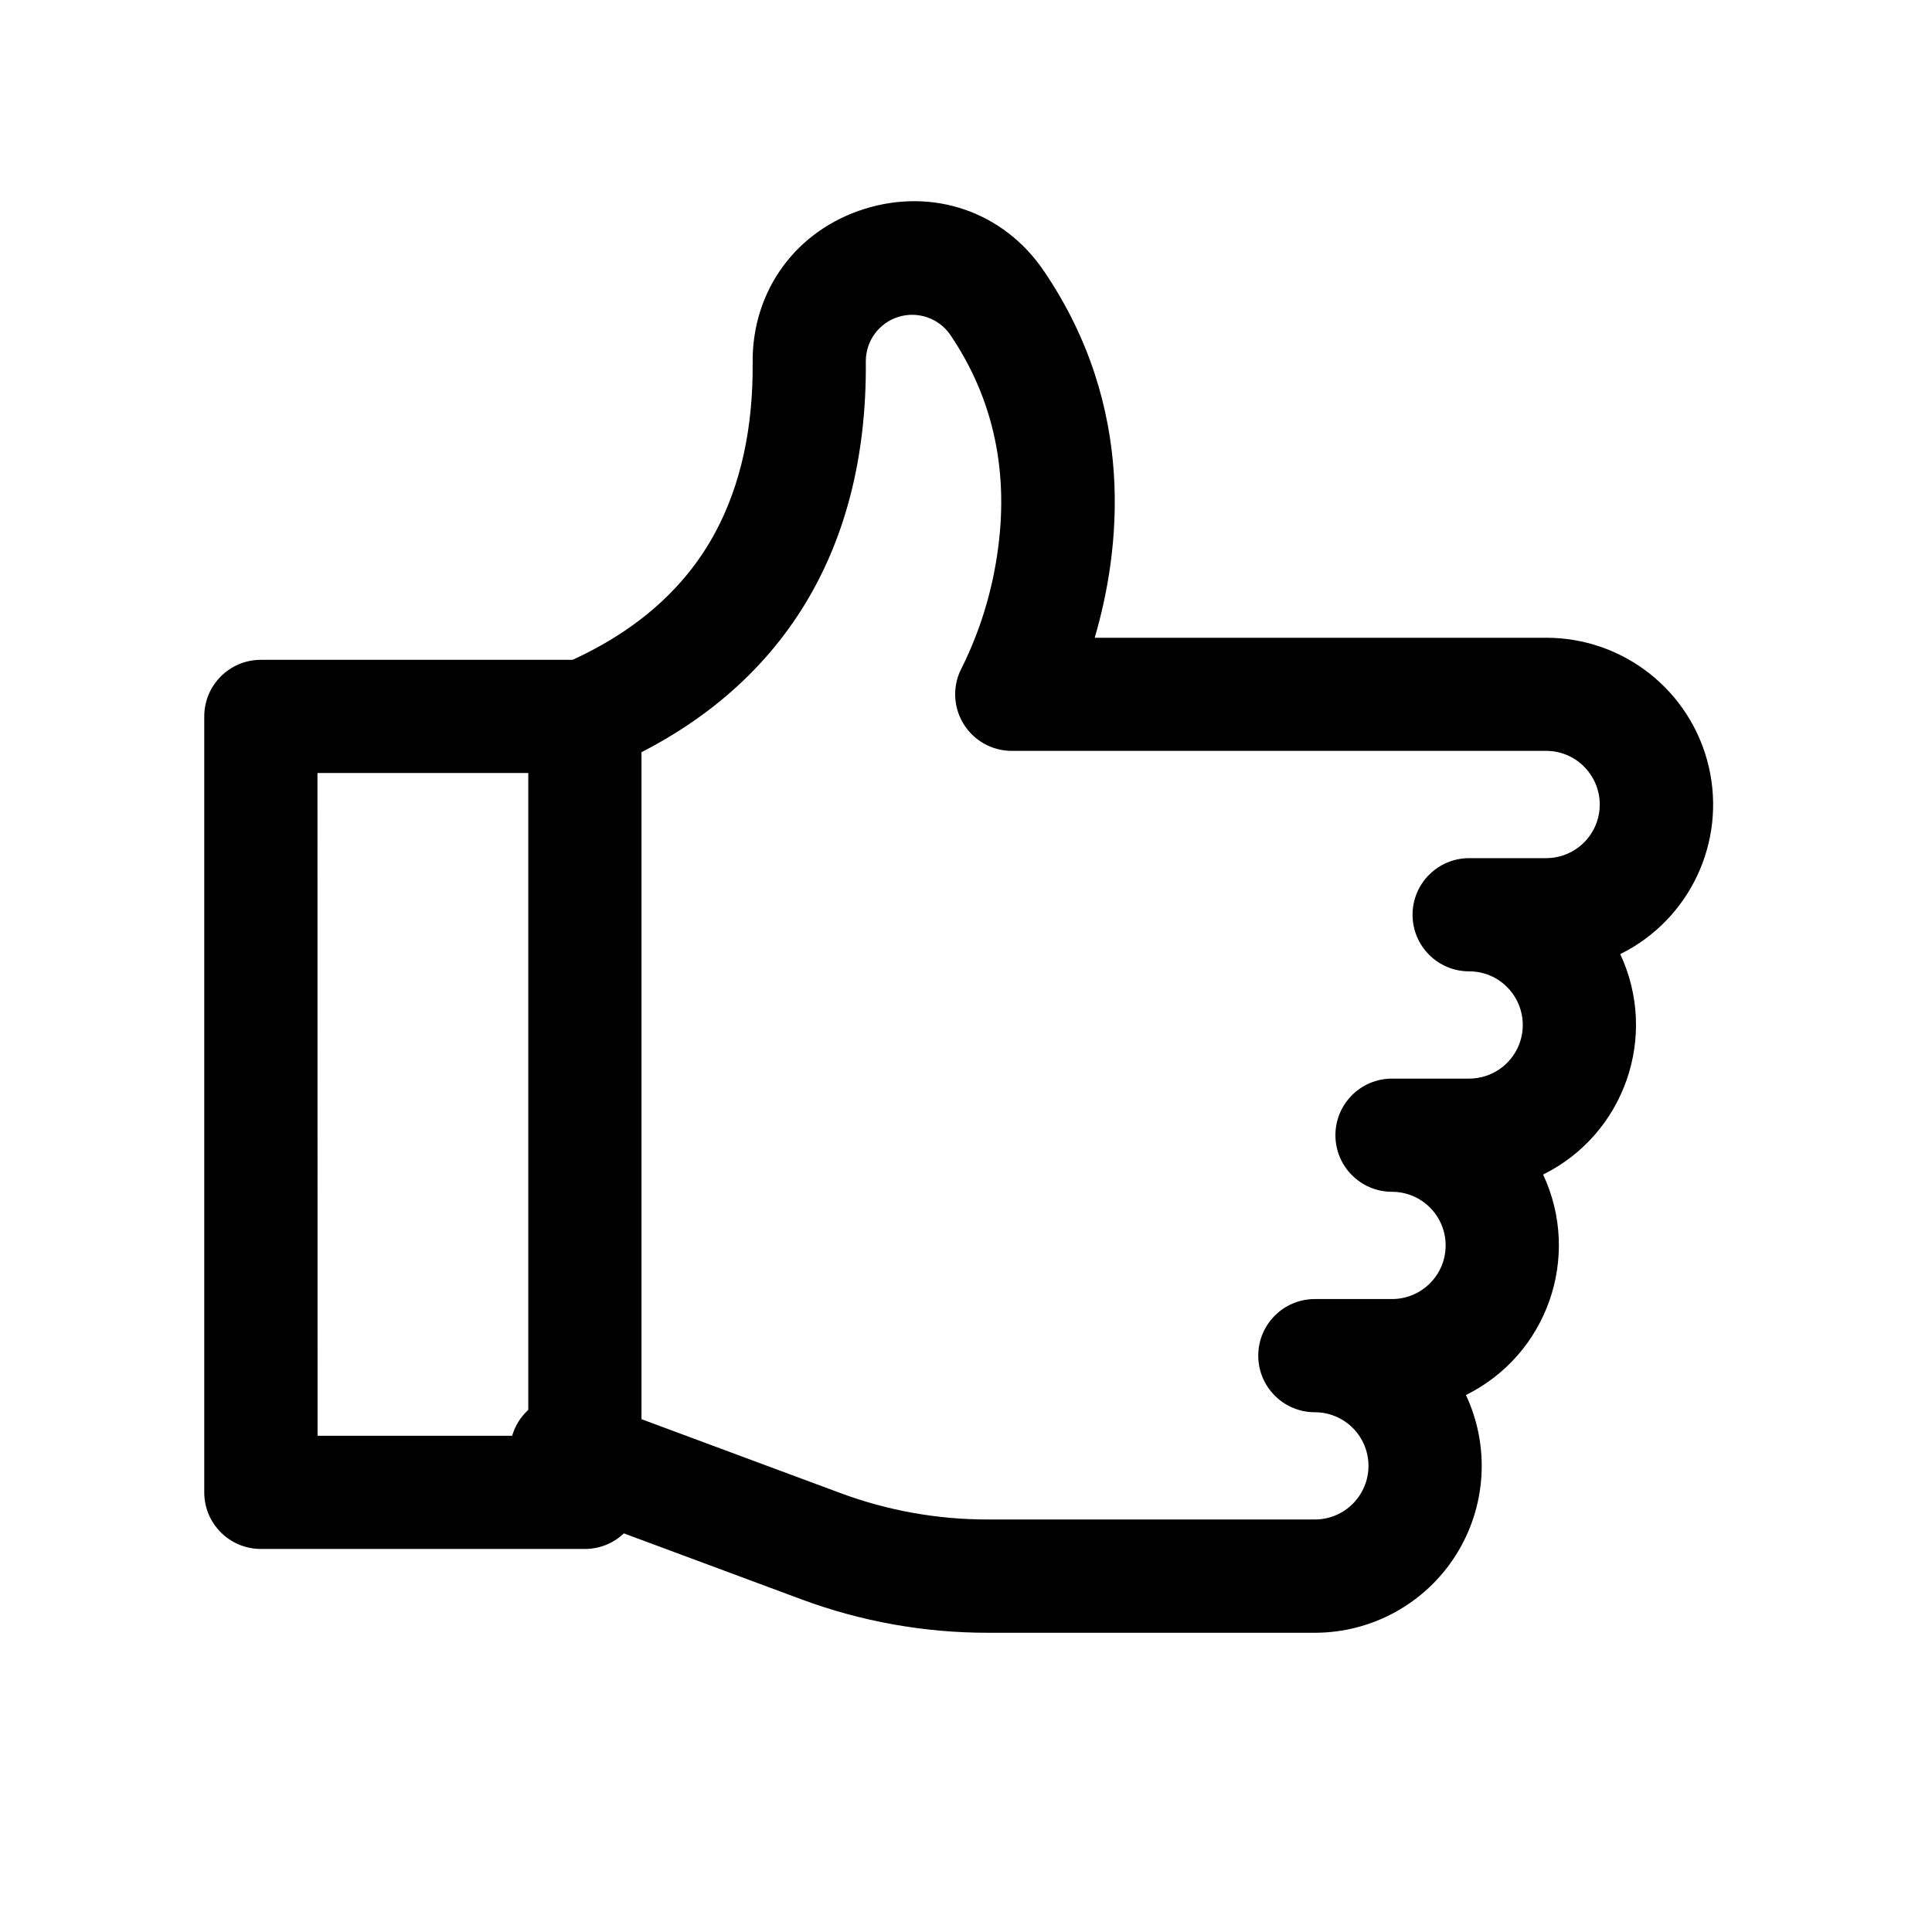
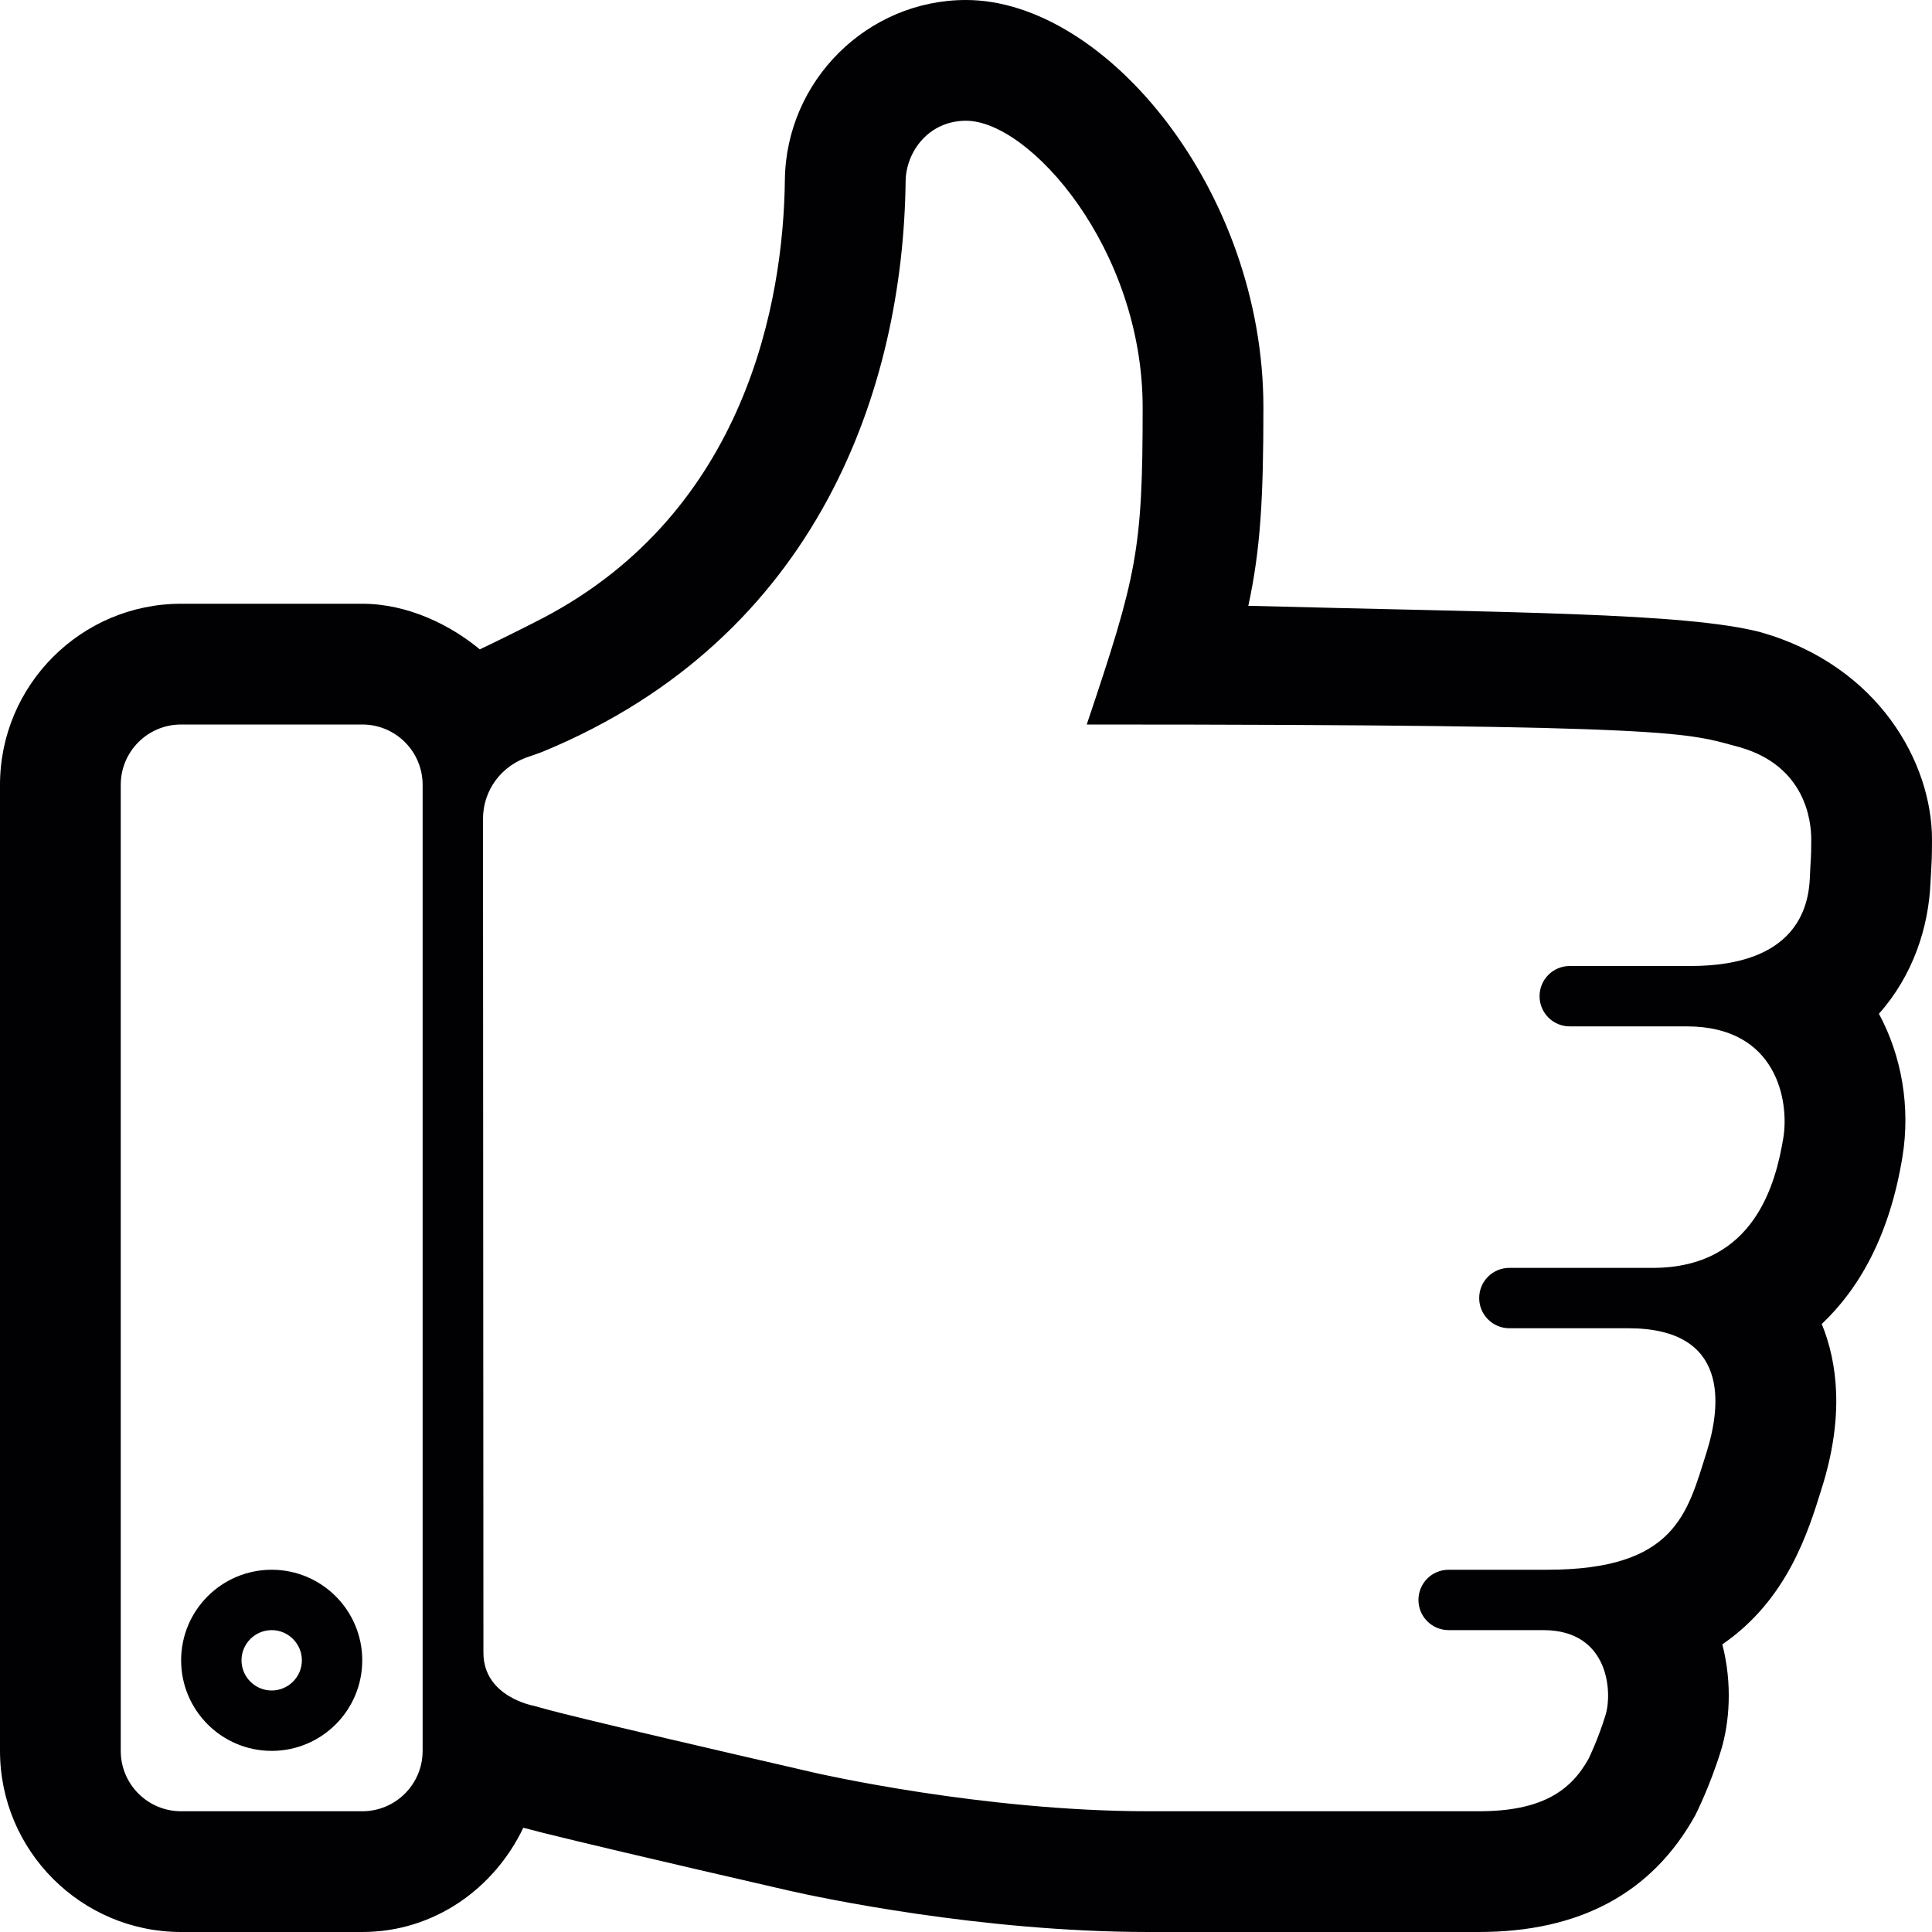
- <svg xmlns="http://www.w3.org/2000/svg" viewBox="0 0 512 512">
-   <g data-name="1" id="_1">
-     <path d="M348.45,432.7H261.8a141.5,141.5,0,0,1-49.52-8.9l-67.5-25.07a15,15,0,0,1,10.45-28.12l67.49,25.07a111.79,111.79,0,0,0,39.08,7h86.65a14.21,14.21,0,1,0,0-28.42,15,15,0,0,1,0-30H368.9a14.21,14.21,0,1,0,0-28.42,15,15,0,0,1,0-30h20.44a14.21,14.21,0,0,0,10.05-24.26,14.08,14.08,0,0,0-10.05-4.16,15,15,0,0,1,0-30h20.45a14.21,14.21,0,0,0,10-24.26,14.09,14.09,0,0,0-10-4.17H268.15A15,15,0,0,1,255,176.74a100.2,100.2,0,0,0,9.2-29.33c3.39-21.87-.79-41.64-12.42-58.76a12.28,12.28,0,0,0-22.33,7c.49,51.38-23.25,88.72-68.65,108a15,15,0,1,1-11.72-27.61c18.72-8,32.36-19.75,40.55-35.08,6.68-12.51,10-27.65,9.83-45C199.31,77,211,61,229.18,55.34s36.81.78,47.45,16.46c24.71,36.36,20.25,74.1,13.48,97.21H409.79a44.21,44.21,0,0,1,19.59,83.84,44.27,44.27,0,0,1-20.44,58.42,44.27,44.27,0,0,1-20.45,58.43,44.23,44.23,0,0,1-40,63Z" />
-     <path d="M155,410.49H69.13a15,15,0,0,1-15-15V189.86a15,15,0,0,1,15-15H155a15,15,0,0,1,15,15V395.49A15,15,0,0,1,155,410.49Zm-70.84-30H140V204.86H84.13Z" />
+ <svg xmlns="http://www.w3.org/2000/svg" version="1.1" id="Capa_1" x="0px" y="0px" viewBox="0 0 32 32" style="enable-background:new 0 0 32 32;" xml:space="preserve">
+   <g>
+     <g id="like">
+       <path style="fill:#010002;" d="M29.164,10.472c-1.25-0.328-4.189-0.324-8.488-0.438c0.203-0.938,0.25-1.784,0.25-3.286    C20.926,3.16,18.312,0,16,0c-1.633,0-2.979,1.335-3,2.977c-0.022,2.014-0.645,5.492-4,7.256c-0.246,0.13-0.95,0.477-1.053,0.522    L8,10.8C7.475,10.347,6.747,10,6,10H3c-1.654,0-3,1.346-3,3v16c0,1.654,1.346,3,3,3h3c1.19,0,2.186-0.719,2.668-1.727    c0.012,0.004,0.033,0.01,0.047,0.012c0.066,0.018,0.144,0.037,0.239,0.062C8.972,30.352,8.981,30.354,9,30.359    c0.576,0.143,1.685,0.408,4.055,0.953C13.563,31.428,16.247,32,19.027,32h5.467c1.666,0,2.867-0.641,3.582-1.928    c0.01-0.02,0.24-0.469,0.428-1.076c0.141-0.457,0.193-1.104,0.023-1.76c1.074-0.738,1.42-1.854,1.645-2.58    c0.377-1.191,0.264-2.086,0.002-2.727c0.604-0.57,1.119-1.439,1.336-2.766c0.135-0.822-0.01-1.668-0.389-2.372    c0.566-0.636,0.824-1.436,0.854-2.176l0.012-0.209c0.007-0.131,0.013-0.212,0.013-0.5C32,12.643,31.125,11.032,29.164,10.472z     M7,29c0,0.553-0.447,1-1,1H3c-0.553,0-1-0.447-1-1V13c0-0.553,0.447-1,1-1h3c0.553,0,1,0.447,1,1V29z M29.977,14.535    C29.957,15.029,29.75,16,28,16c-1.5,0-2,0-2,0c-0.277,0-0.5,0.224-0.5,0.5S25.723,17,26,17c0,0,0.438,0,1.938,0    s1.697,1.244,1.6,1.844C29.414,19.59,29.064,21,27.375,21C25.688,21,25,21,25,21c-0.277,0-0.5,0.223-0.5,0.5    c0,0.275,0.223,0.5,0.5,0.5c0,0,1.188,0,1.969,0c1.688,0,1.539,1.287,1.297,2.055C27.947,25.064,27.752,26,25.625,26    c-0.719,0-1.631,0-1.631,0c-0.277,0-0.5,0.223-0.5,0.5c0,0.275,0.223,0.5,0.5,0.5c0,0,0.693,0,1.568,0    c1.094,0,1.145,1.035,1.031,1.406c-0.125,0.406-0.273,0.707-0.279,0.721C26.012,29.672,25.525,30,24.494,30h-5.467    c-2.746,0-5.47-0.623-5.54-0.639c-4.154-0.957-4.373-1.031-4.634-1.105c0,0-0.846-0.143-0.846-0.881L8,13.563    c0-0.469,0.299-0.893,0.794-1.042C8.856,12.497,8.94,12.471,9,12.446c4.568-1.892,5.959-6.04,6-9.446c0.006-0.479,0.375-1,1-1    c1.057,0,2.926,2.122,2.926,4.748C18.926,9.119,18.83,9.529,18,12c10,0,9.93,0.144,10.812,0.375    C29.906,12.688,30,13.594,30,13.906C30,14.249,29.99,14.199,29.977,14.535z" />
+       <path style="fill:#010002;" d="M4.5,26C3.672,26,3,26.672,3,27.5S3.672,29,4.5,29S6,28.328,6,27.5S5.328,26,4.5,26z M4.5,28    C4.225,28,4,27.775,4,27.5S4.225,27,4.5,27S5,27.225,5,27.5S4.775,28,4.5,28z" />
+     </g>
  </g>
+   <g>
+ </g>
+   <g>
+ </g>
+   <g>
+ </g>
+   <g>
+ </g>
+   <g>
+ </g>
+   <g>
+ </g>
+   <g>
+ </g>
+   <g>
+ </g>
+   <g>
+ </g>
+   <g>
+ </g>
+   <g>
+ </g>
+   <g>
+ </g>
+   <g>
+ </g>
+   <g>
+ </g>
+   <g>
+ </g>
</svg>
